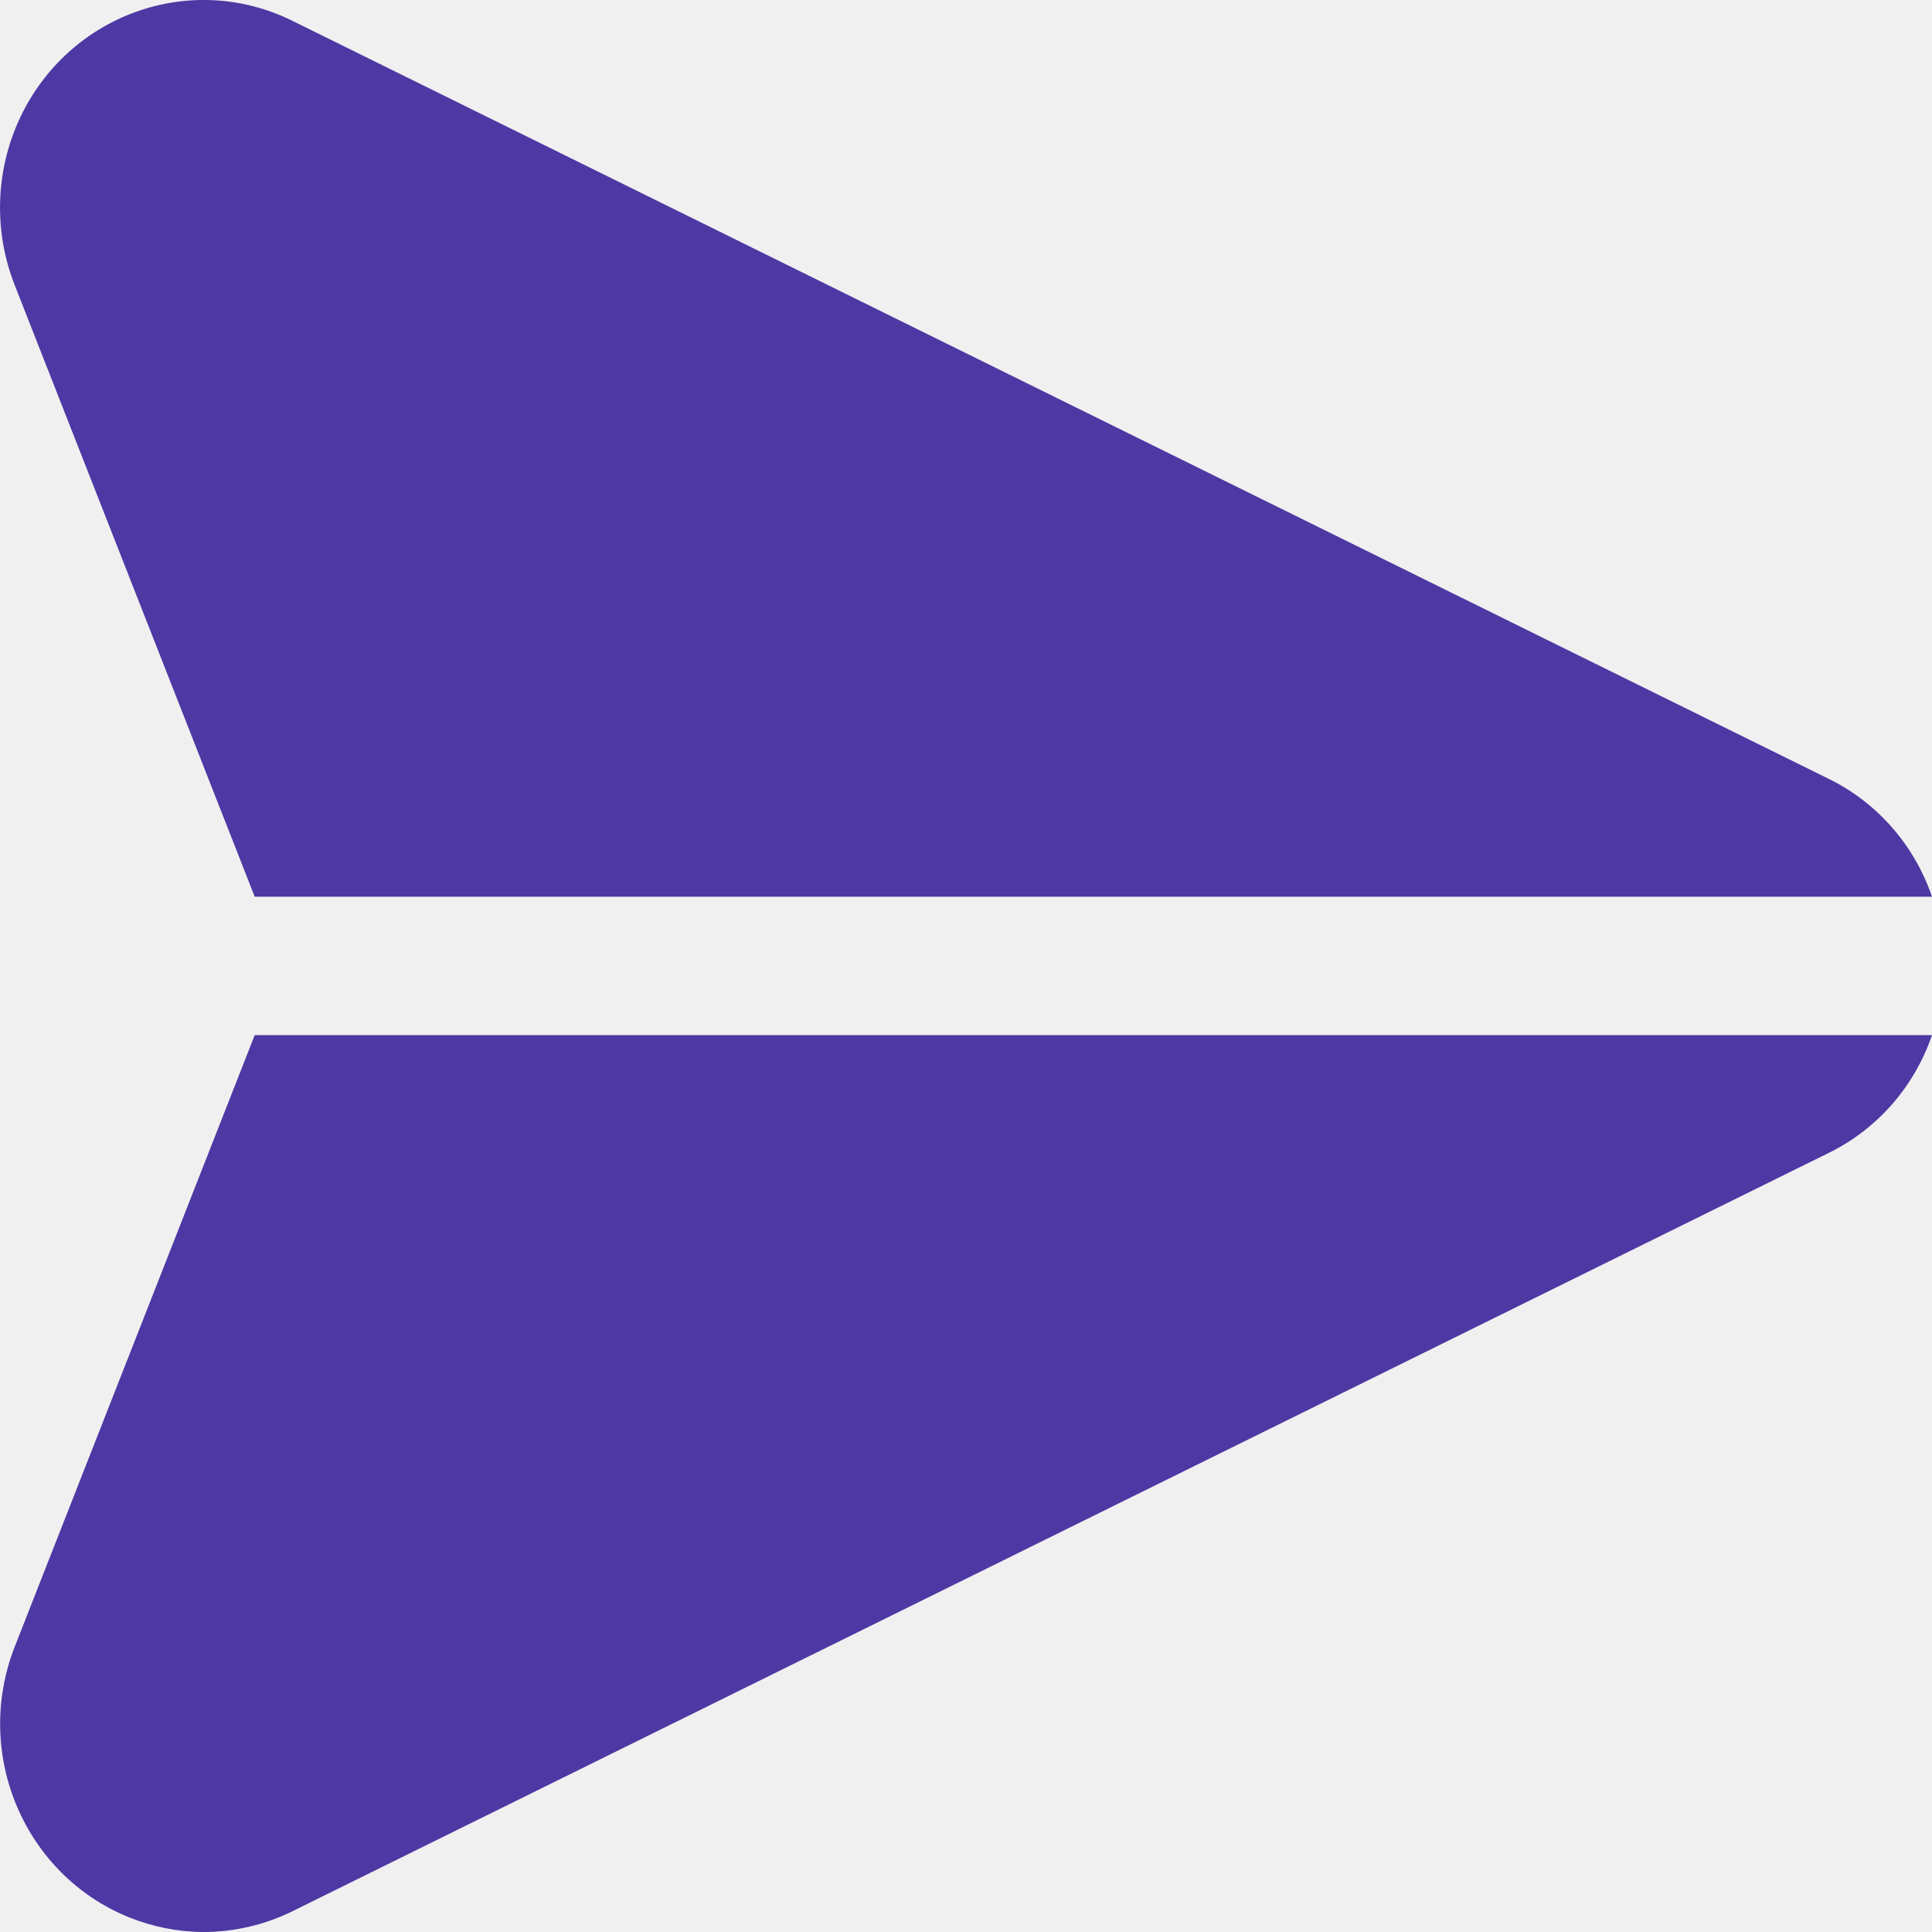
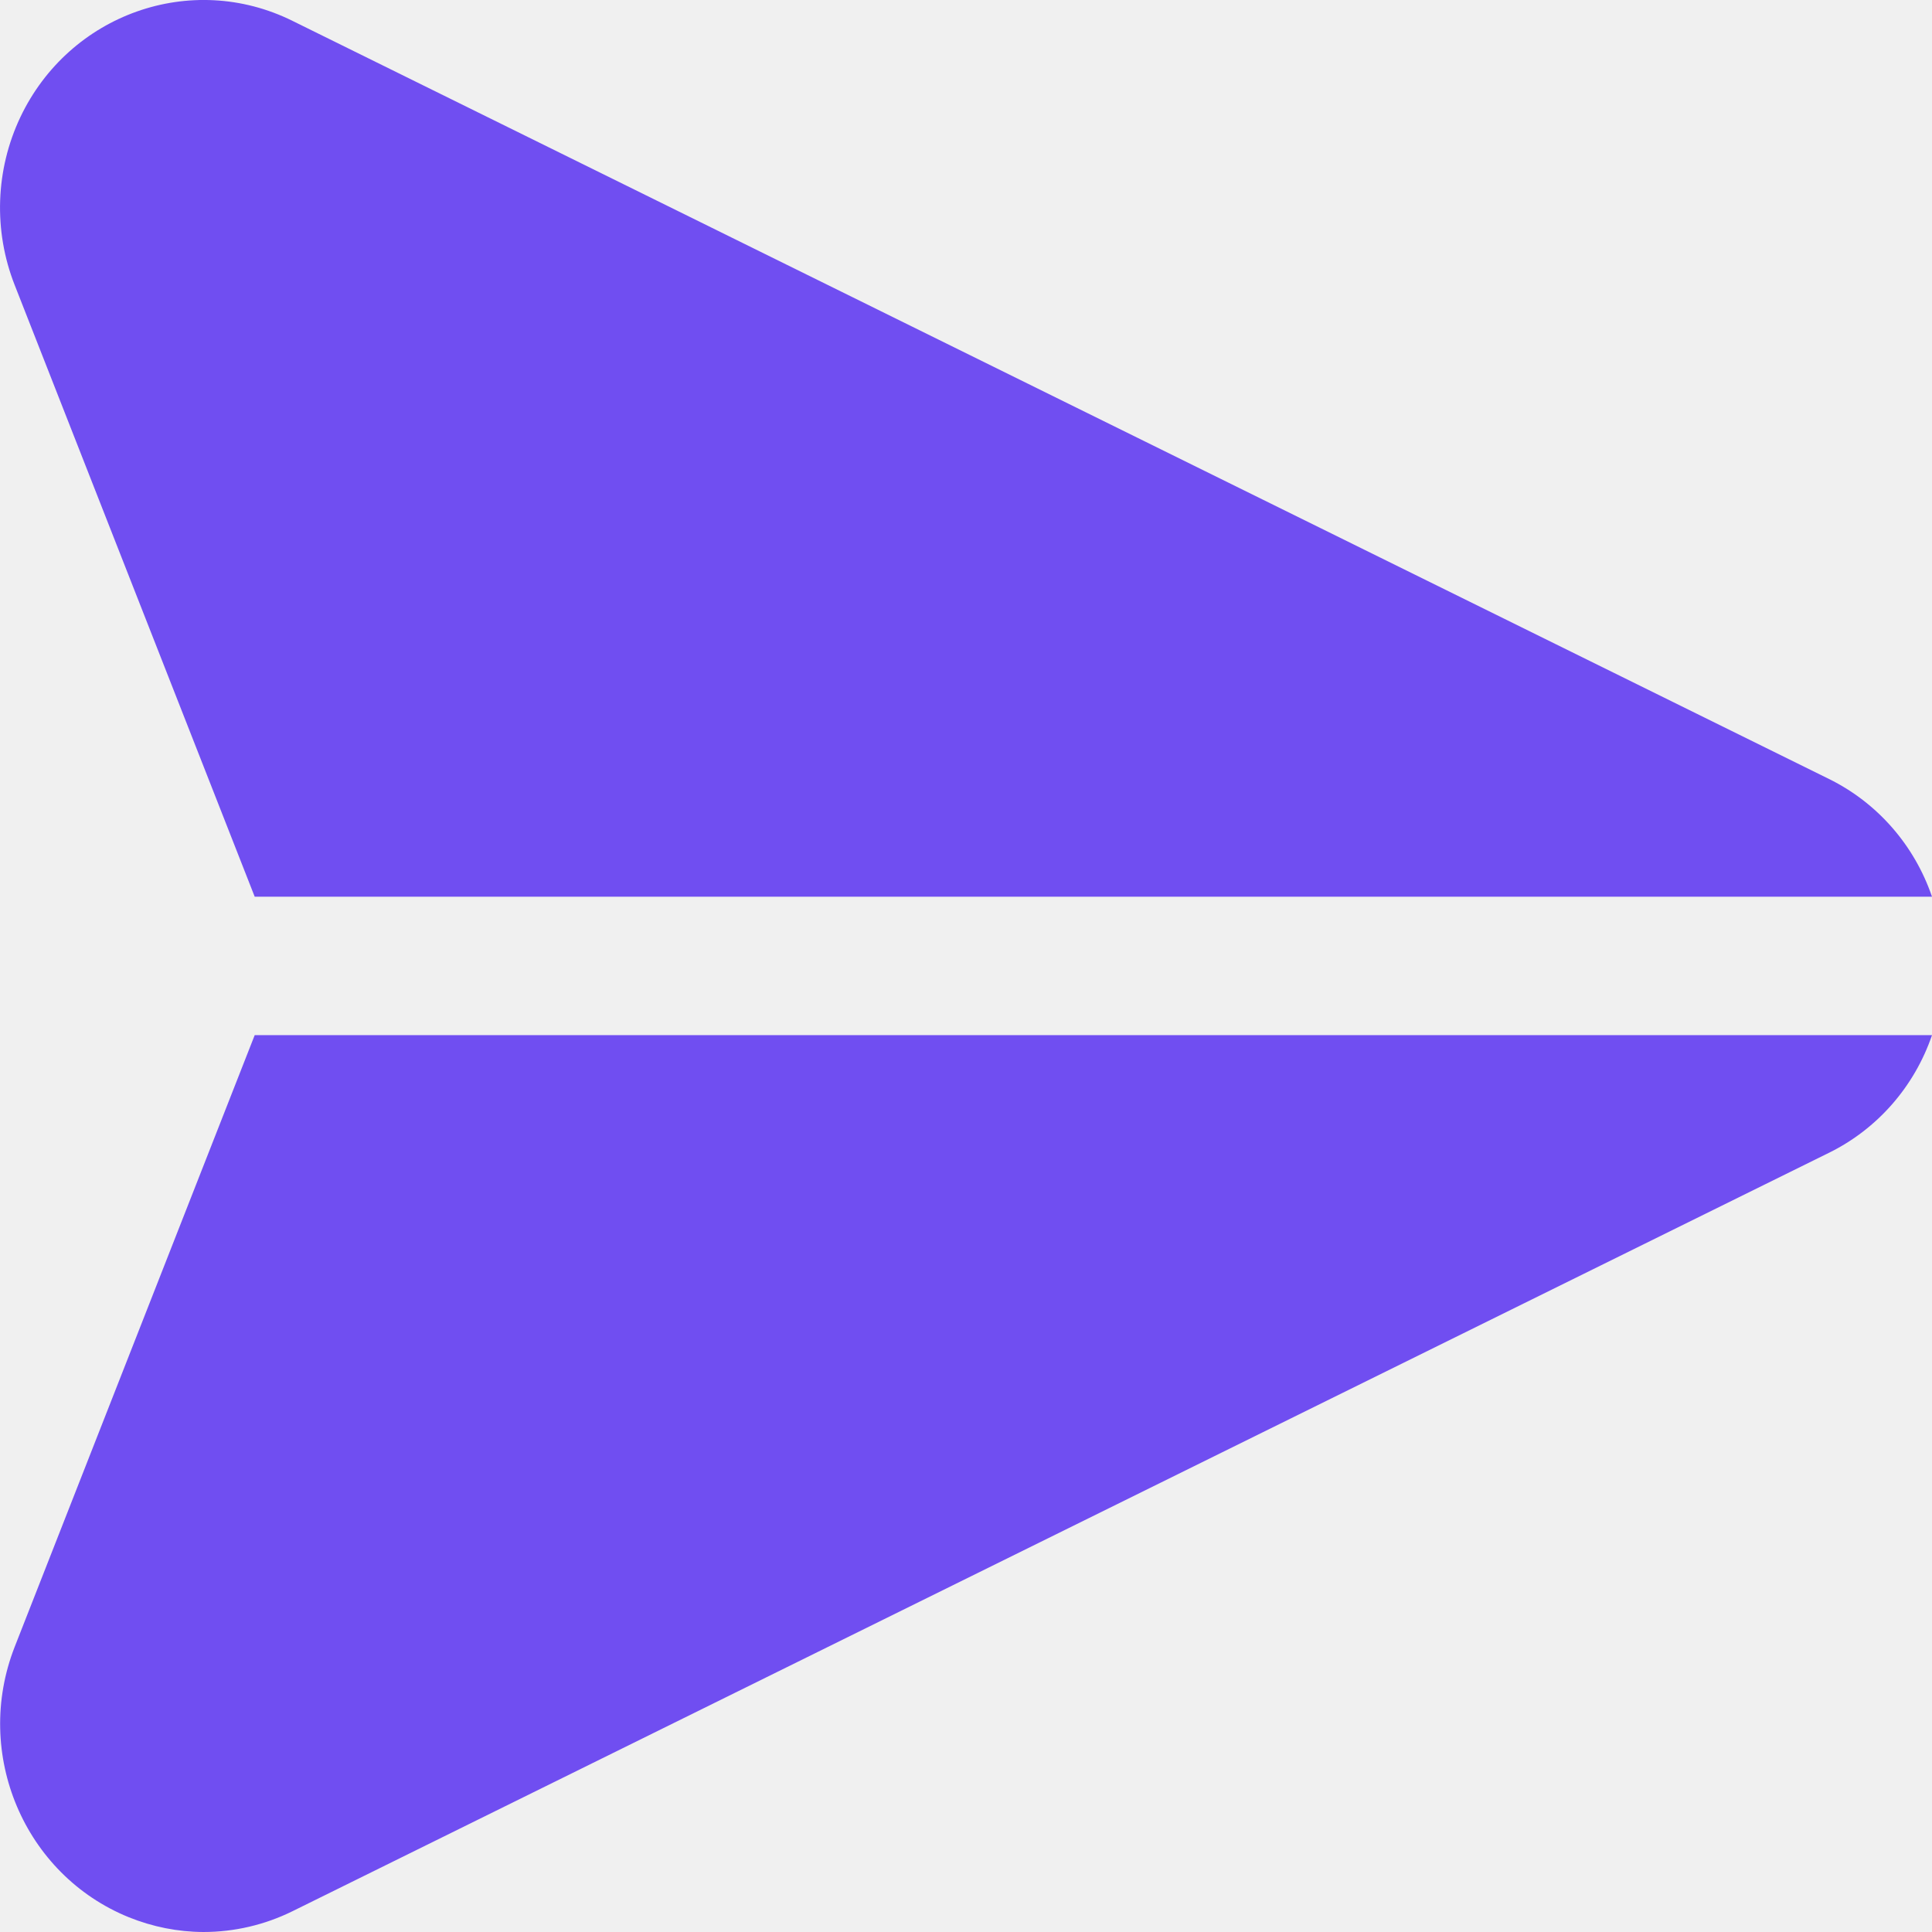
<svg xmlns="http://www.w3.org/2000/svg" width="24" height="24" viewBox="0 0 24 24" fill="none">
  <g clip-path="url(#clip0_1_18)">
-     <path d="M22.721 9.677L3.633 0.259C2.376 -0.363 0.863 0.173 0.253 1.455C-0.057 2.109 -0.083 2.866 0.182 3.54L3.164 11.139H24C23.781 10.498 23.32 9.972 22.721 9.677Z" fill="#4e38a4" />
-     <path d="M3.164 12.859L0.182 20.459C-0.336 21.786 0.3 23.289 1.601 23.817C1.896 23.936 2.21 23.999 2.527 24C2.91 24 3.288 23.912 3.633 23.742L22.721 14.32C23.32 14.025 23.781 13.5 24 12.859H3.164Z" fill="#4e38a4" />
+     <path d="M22.721 9.677L3.633 0.259C2.376 -0.363 0.863 0.173 0.253 1.455C-0.057 2.109 -0.083 2.866 0.182 3.54L3.164 11.139H24C23.781 10.498 23.32 9.972 22.721 9.677Z" fill="#704EF1" />
+     <path d="M3.164 12.859L0.182 20.459C-0.336 21.786 0.3 23.289 1.601 23.817C1.896 23.936 2.21 23.999 2.527 24C2.91 24 3.288 23.912 3.633 23.742L22.721 14.32C23.32 14.025 23.781 13.5 24 12.859H3.164Z" fill="#704EF1" />
  </g>
  <defs>
    <clipPath id="clip0_1_18">
      <rect width="24" height="24" fill="white" />
    </clipPath>
  </defs>
</svg>
